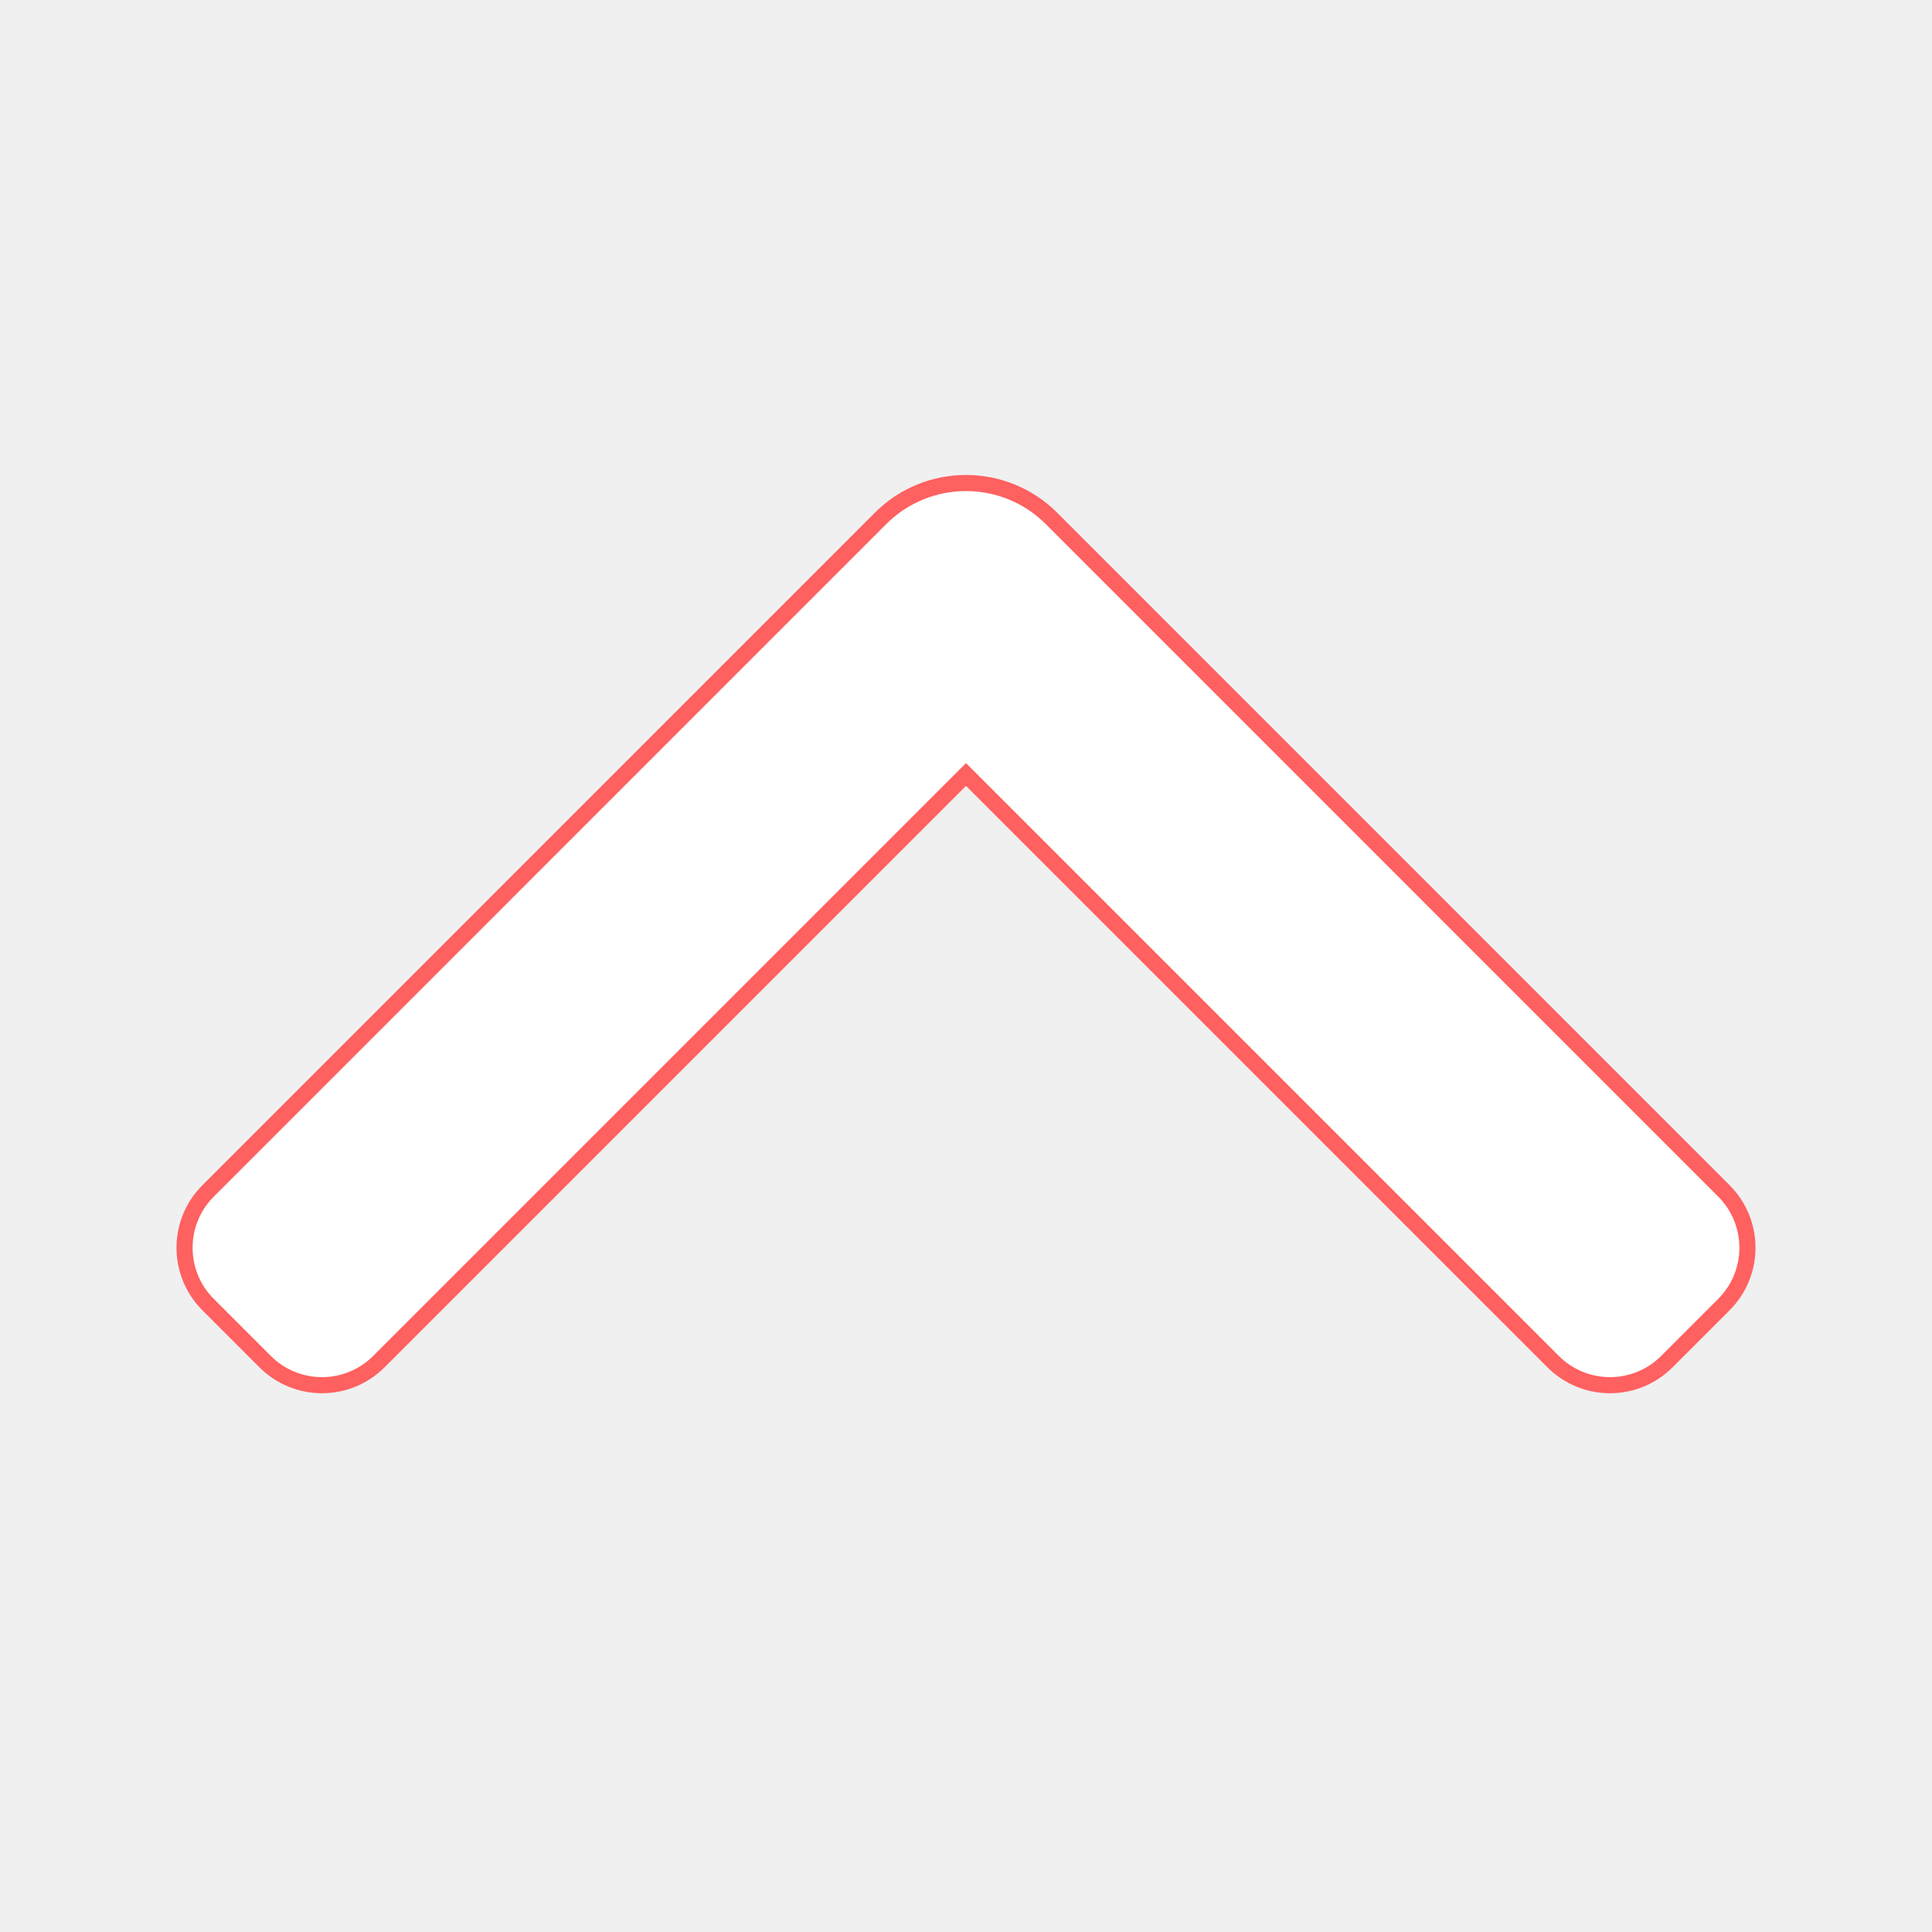
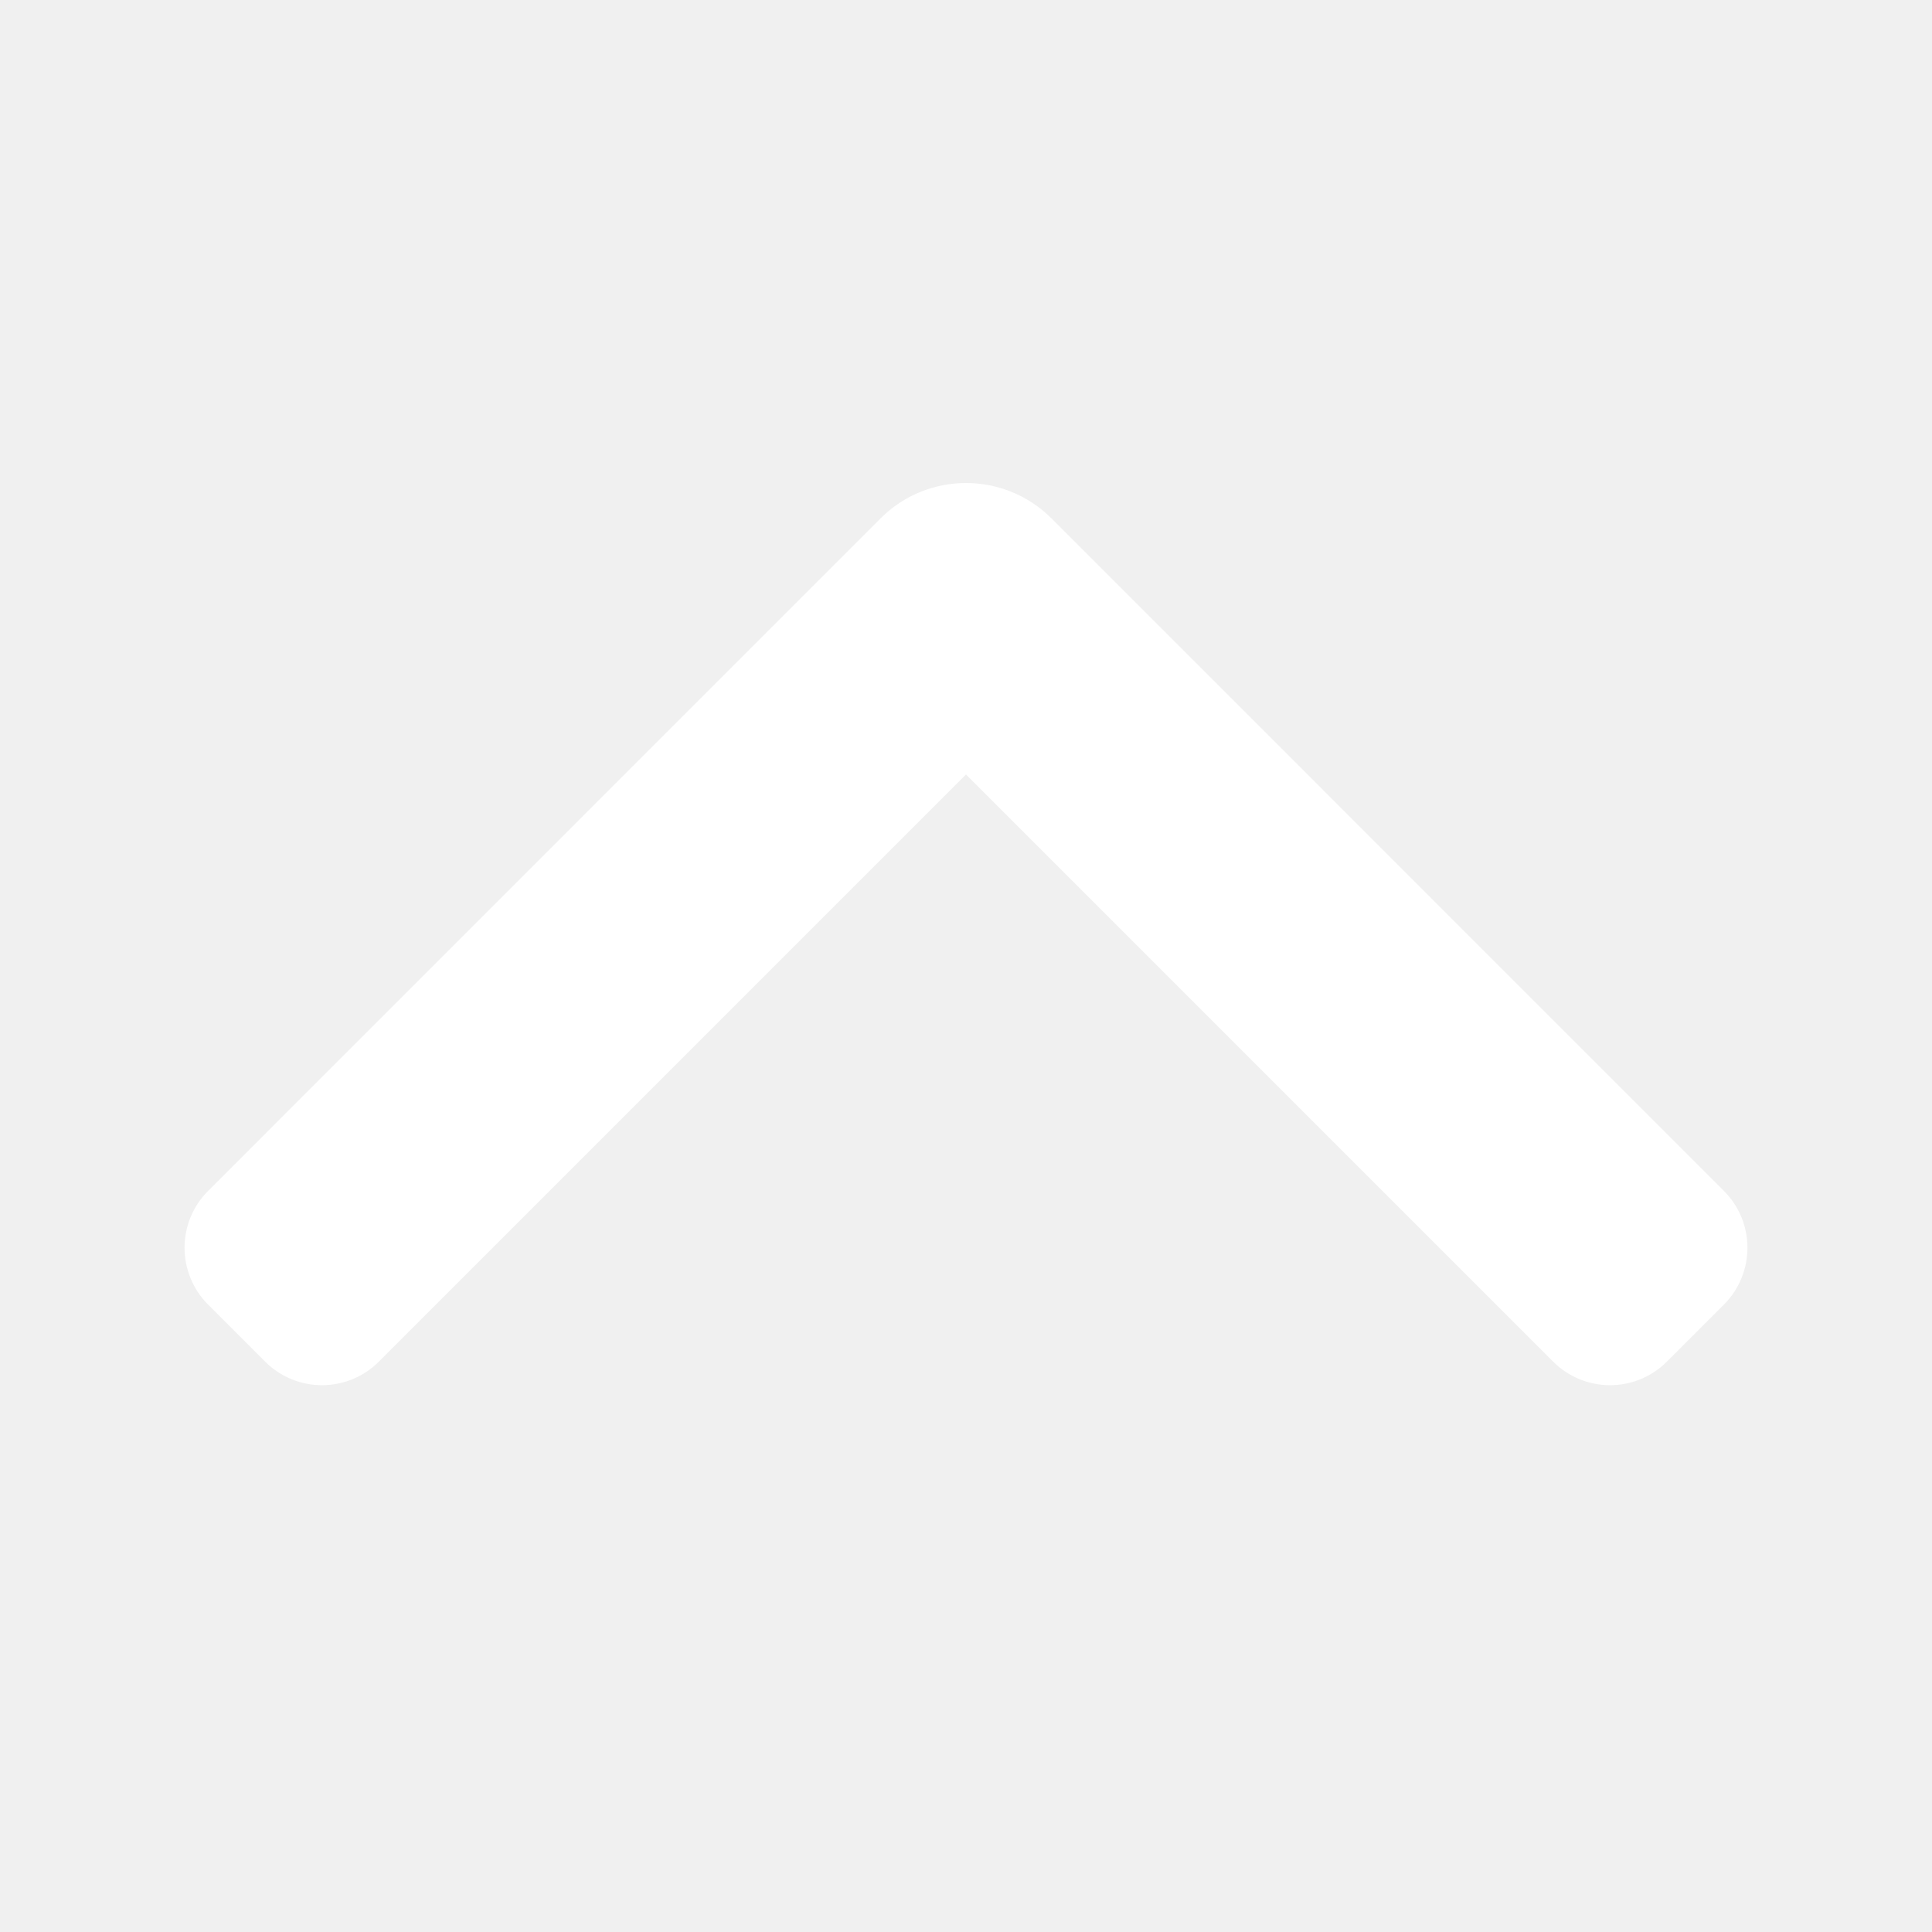
<svg xmlns="http://www.w3.org/2000/svg" width="800px" height="800px" viewBox="0 0 24 24" fill="none">
-   <path fill-rule="evenodd" clip-rule="evenodd" d="M3.293 16.914C3.683 17.305 4.317 17.305 4.707 16.914L12 9.621L19.293 16.914C19.683 17.305 20.317 17.305 20.707 16.914L21.414 16.207C21.805 15.817 21.805 15.183 21.414 14.793L13.061 6.439C12.475 5.854 11.525 5.854 10.939 6.439L2.586 14.793C2.195 15.183 2.195 15.817 2.586 16.207L3.293 16.914Z" fill="white" stroke="#FF6060" stroke-width="0.2" />
+   <path fill-rule="evenodd" clip-rule="evenodd" d="M3.293 16.914C3.683 17.305 4.317 17.305 4.707 16.914L12 9.621L19.293 16.914C19.683 17.305 20.317 17.305 20.707 16.914L21.414 16.207C21.805 15.817 21.805 15.183 21.414 14.793L13.061 6.439C12.475 5.854 11.525 5.854 10.939 6.439L2.586 14.793C2.195 15.183 2.195 15.817 2.586 16.207L3.293 16.914Z" fill="white" />
</svg>
